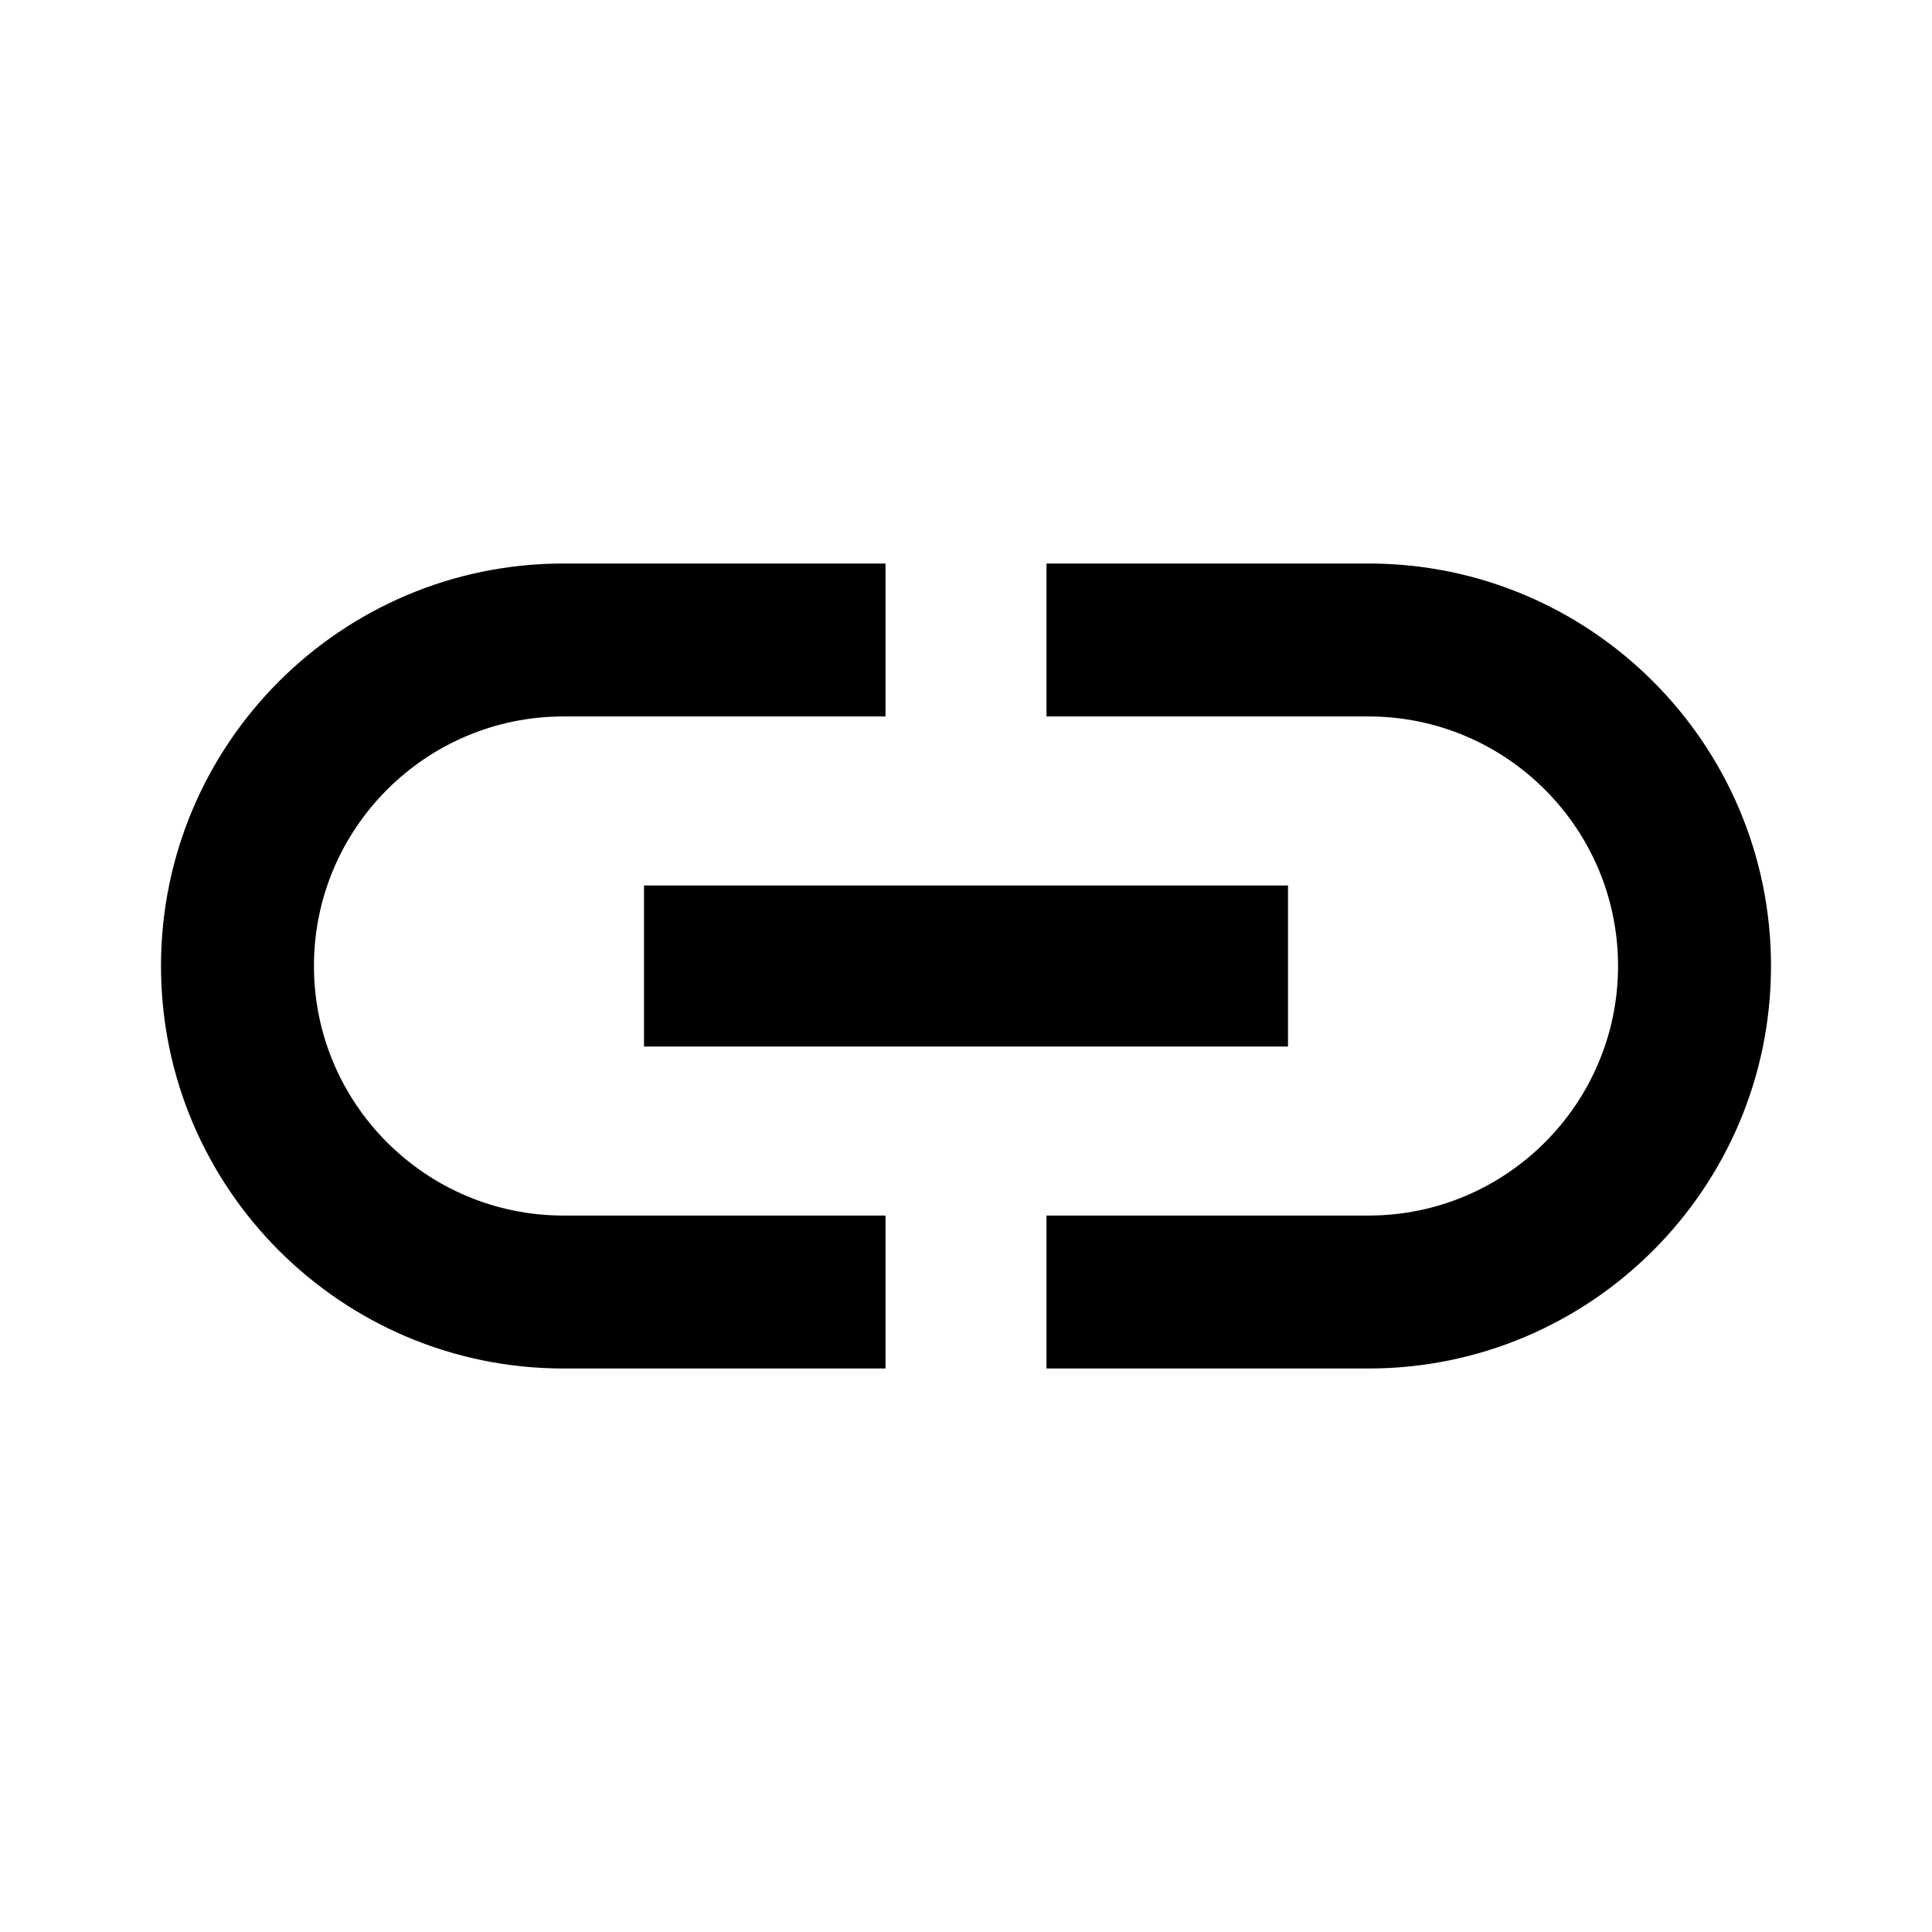
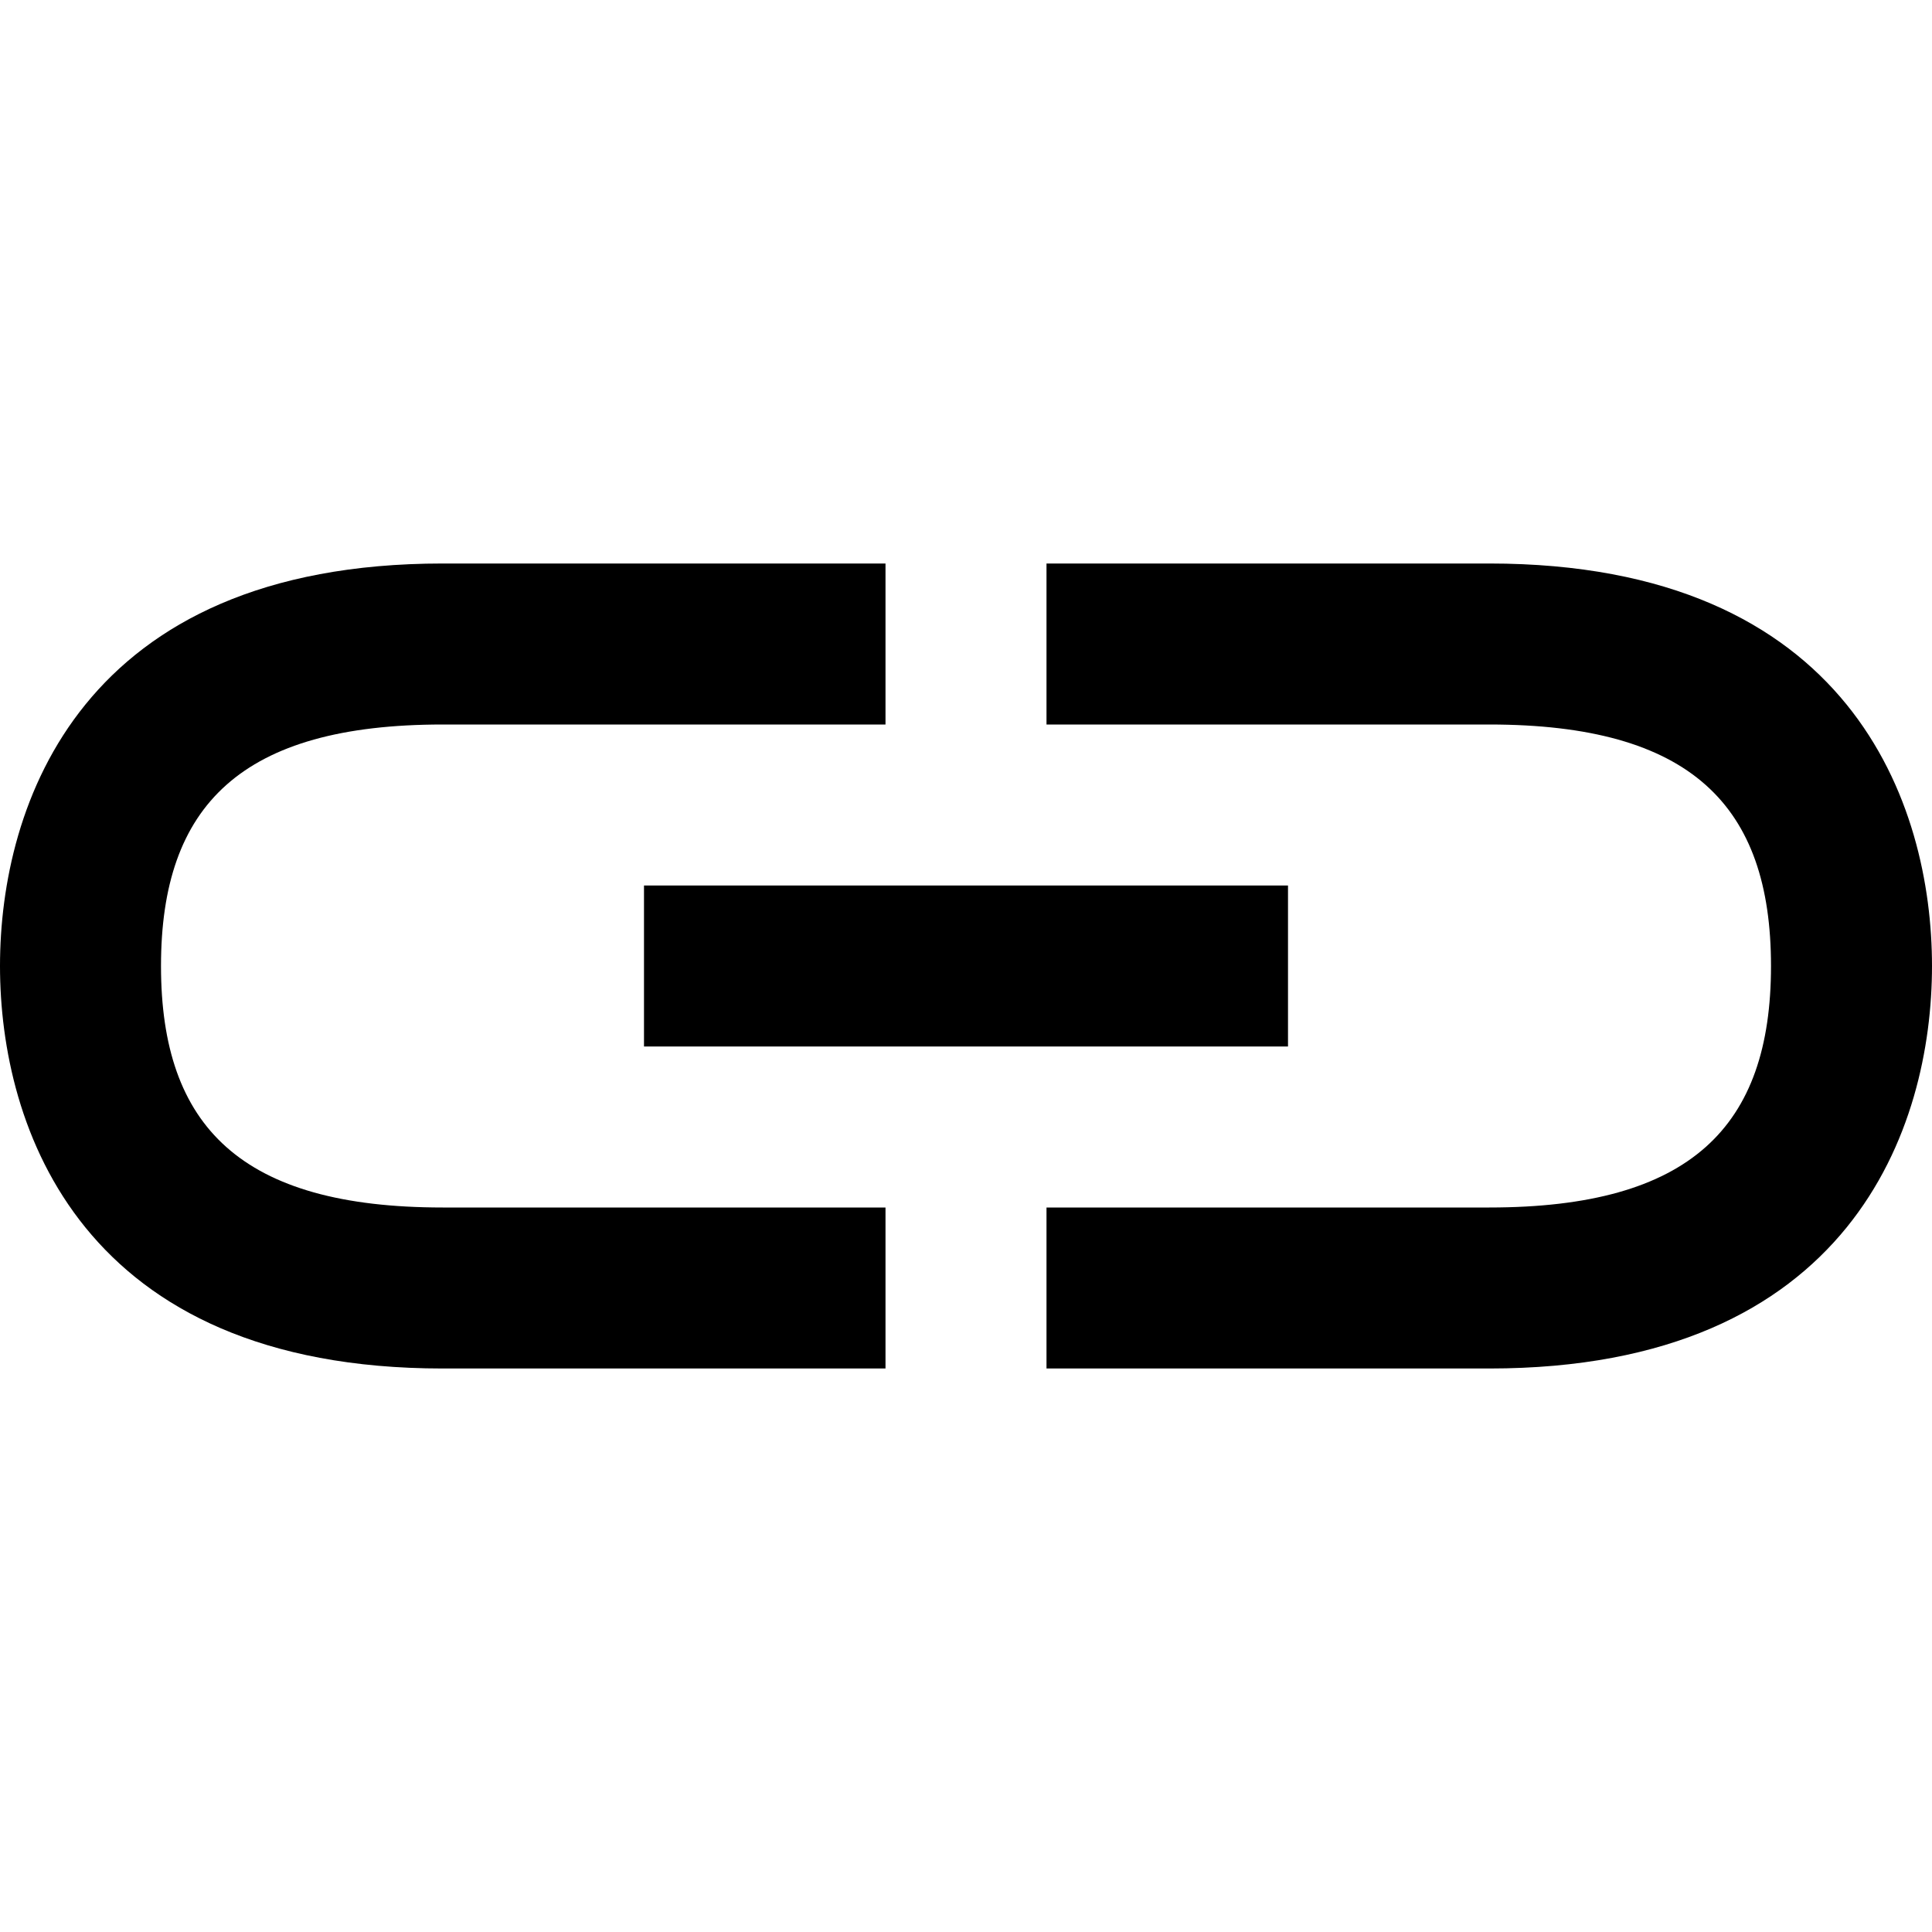
- <svg xmlns="http://www.w3.org/2000/svg" width="24" height="24" viewBox="0 0 24 24">
-   <path d="M0 0h24v24H0z" fill="none" />
-   <path d="M3.9 12c0-1.71 1.39-3.1 3.1-3.1h4V7H7c-2.76 0-5 2.24-5 5s2.24 5 5 5h4v-1.9H7c-1.71 0-3.1-1.39-3.1-3.1zM8 13h8v-2H8v2zm9-6h-4v1.9h4c1.71 0 3.1 1.39 3.1 3.1s-1.39 3.1-3.1 3.1h-4V17h4c2.76 0 5-2.24 5-5s-2.24-5-5-5z" />
+ <svg xmlns="http://www.w3.org/2000/svg" width="24" height="24" viewBox="0 0 24 24" fill="none">
+   <path d="M18.5 9H13L13 7H18.5C23 7 24 10 24 12C24 14 23 17 18.5 17H13V15H18.5C21 15 22 14 22 12C22 10 21 9 18.5 9Z" fill="black" />
+   <path d="M5.5 9H11L11 7H5.5C1 7 0 10 0 12C0 14 1 17 5.5 17H11V15H5.5C3 15 2 14 2 12C2 10 3 9 5.5 9Z" fill="black" />
+   <rect x="8" y="11" width="8" height="2" fill="black" />
</svg>
